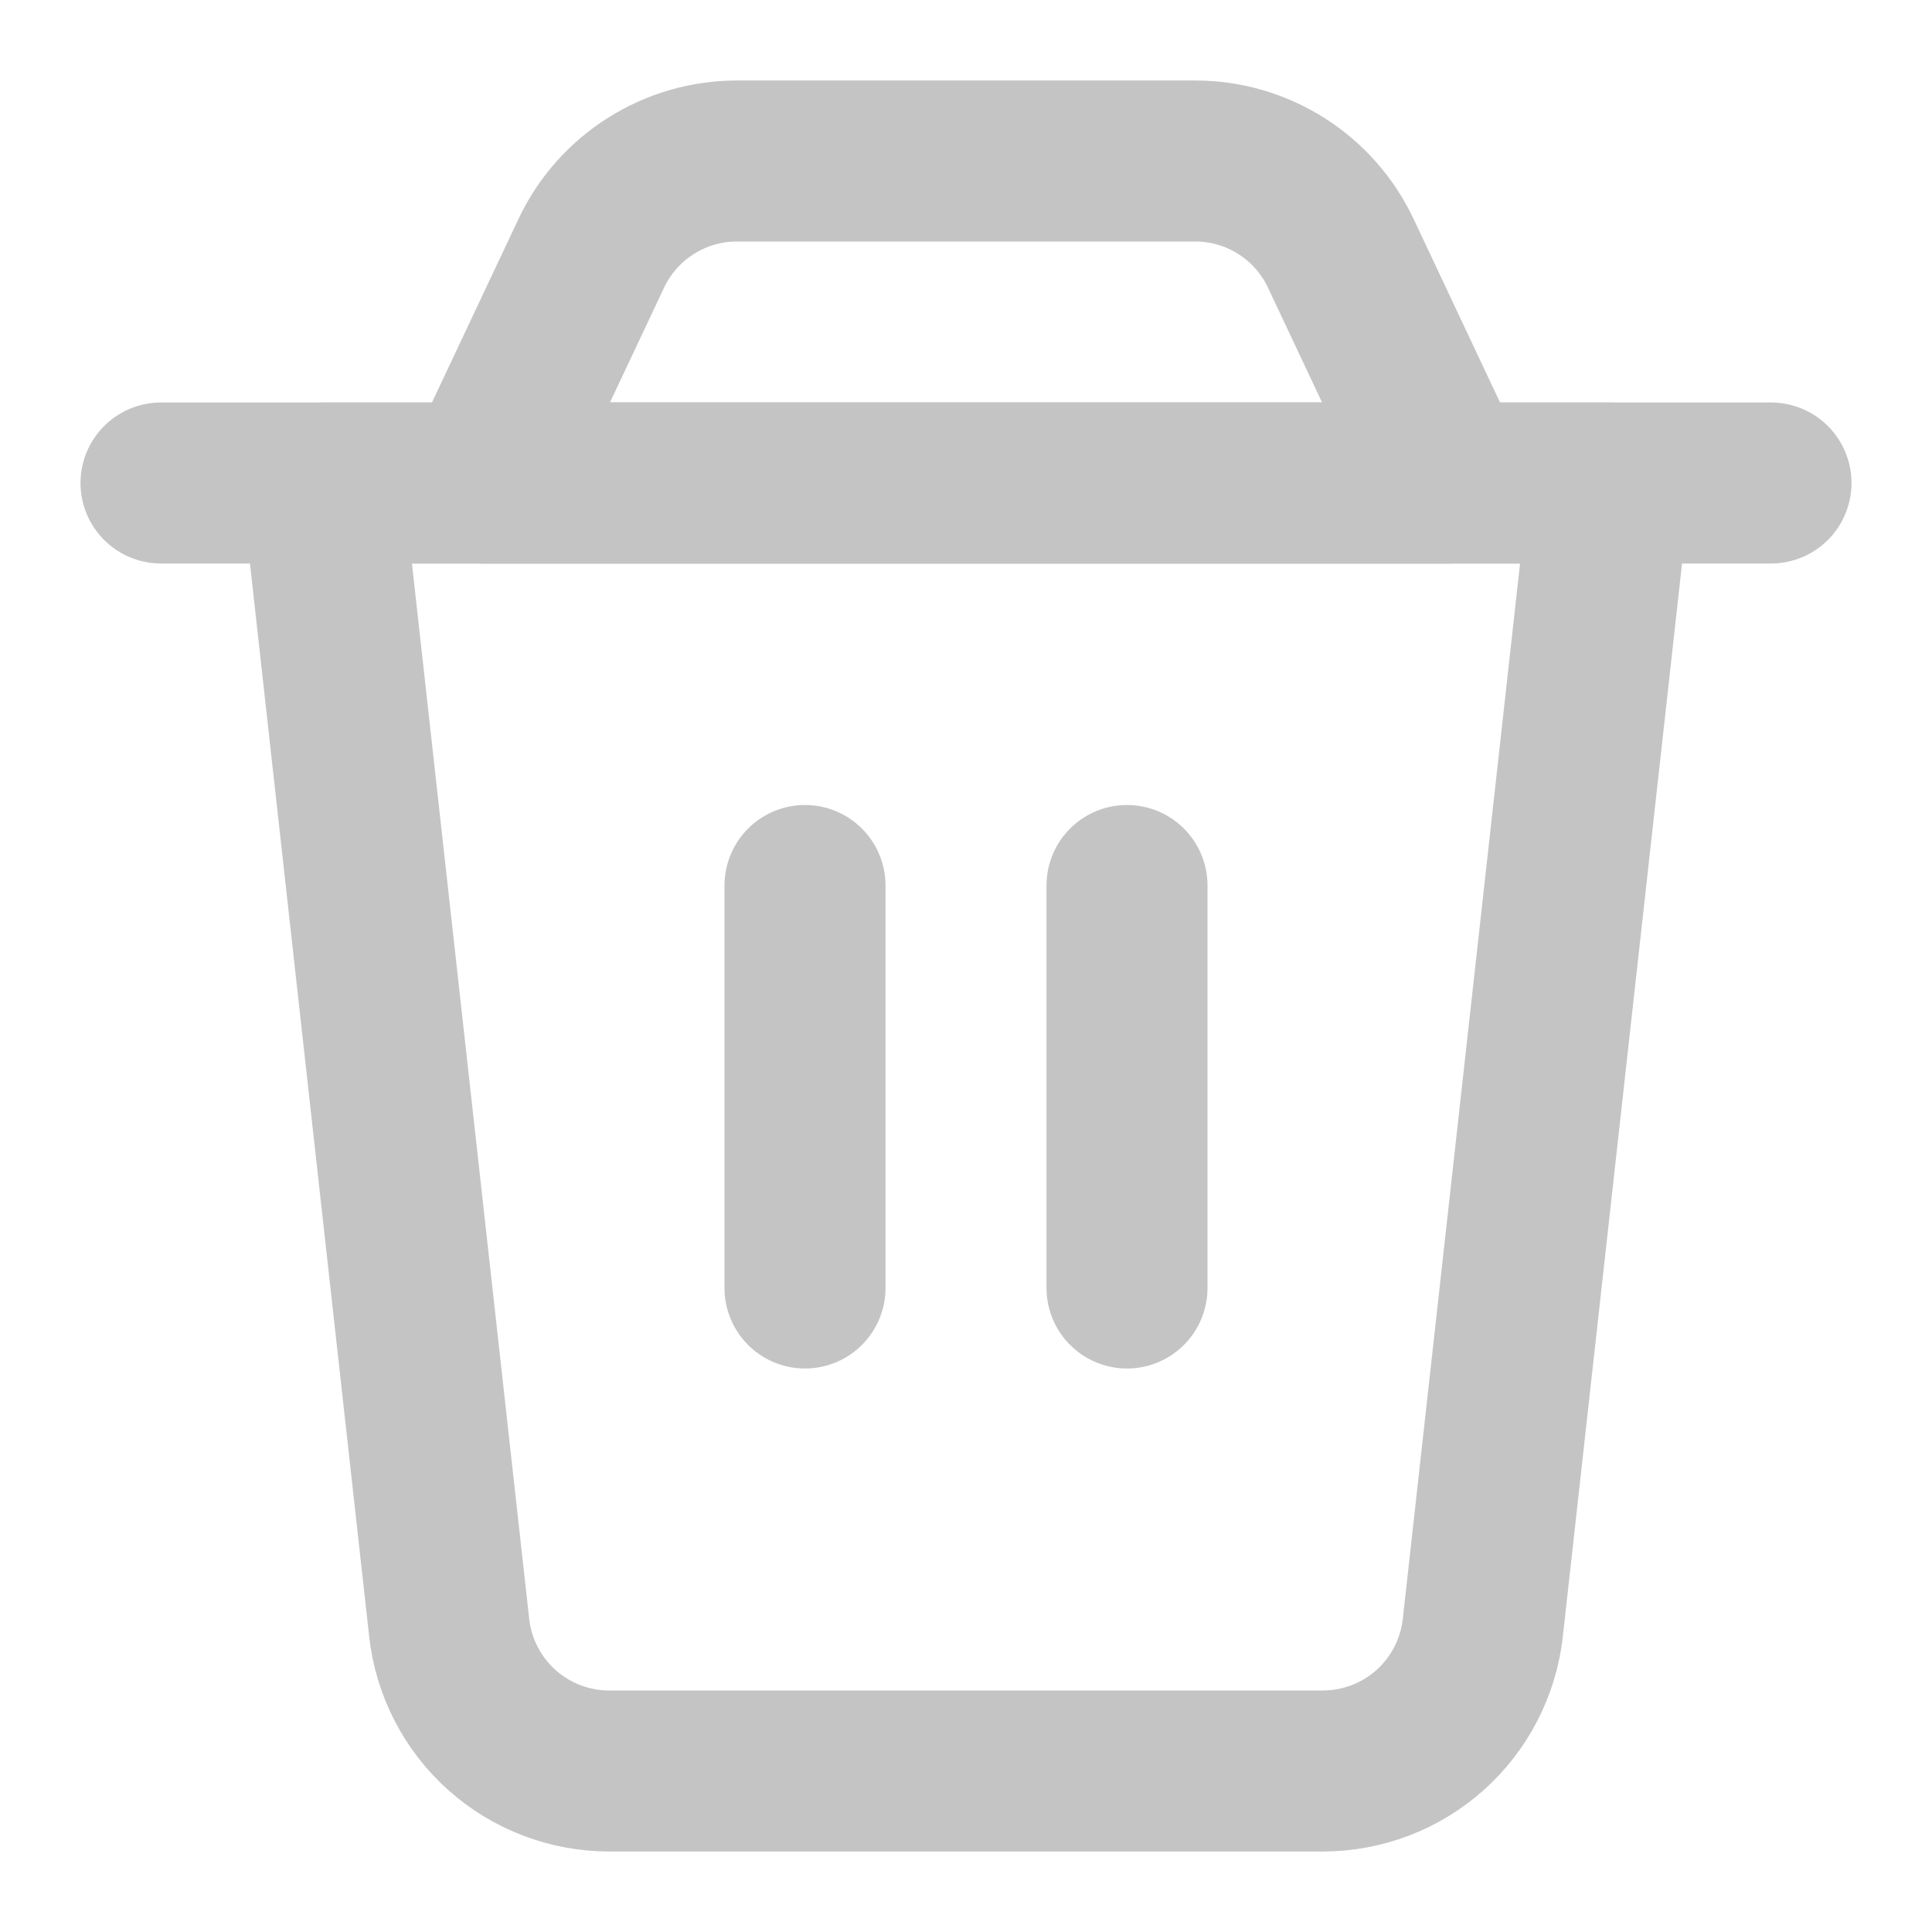
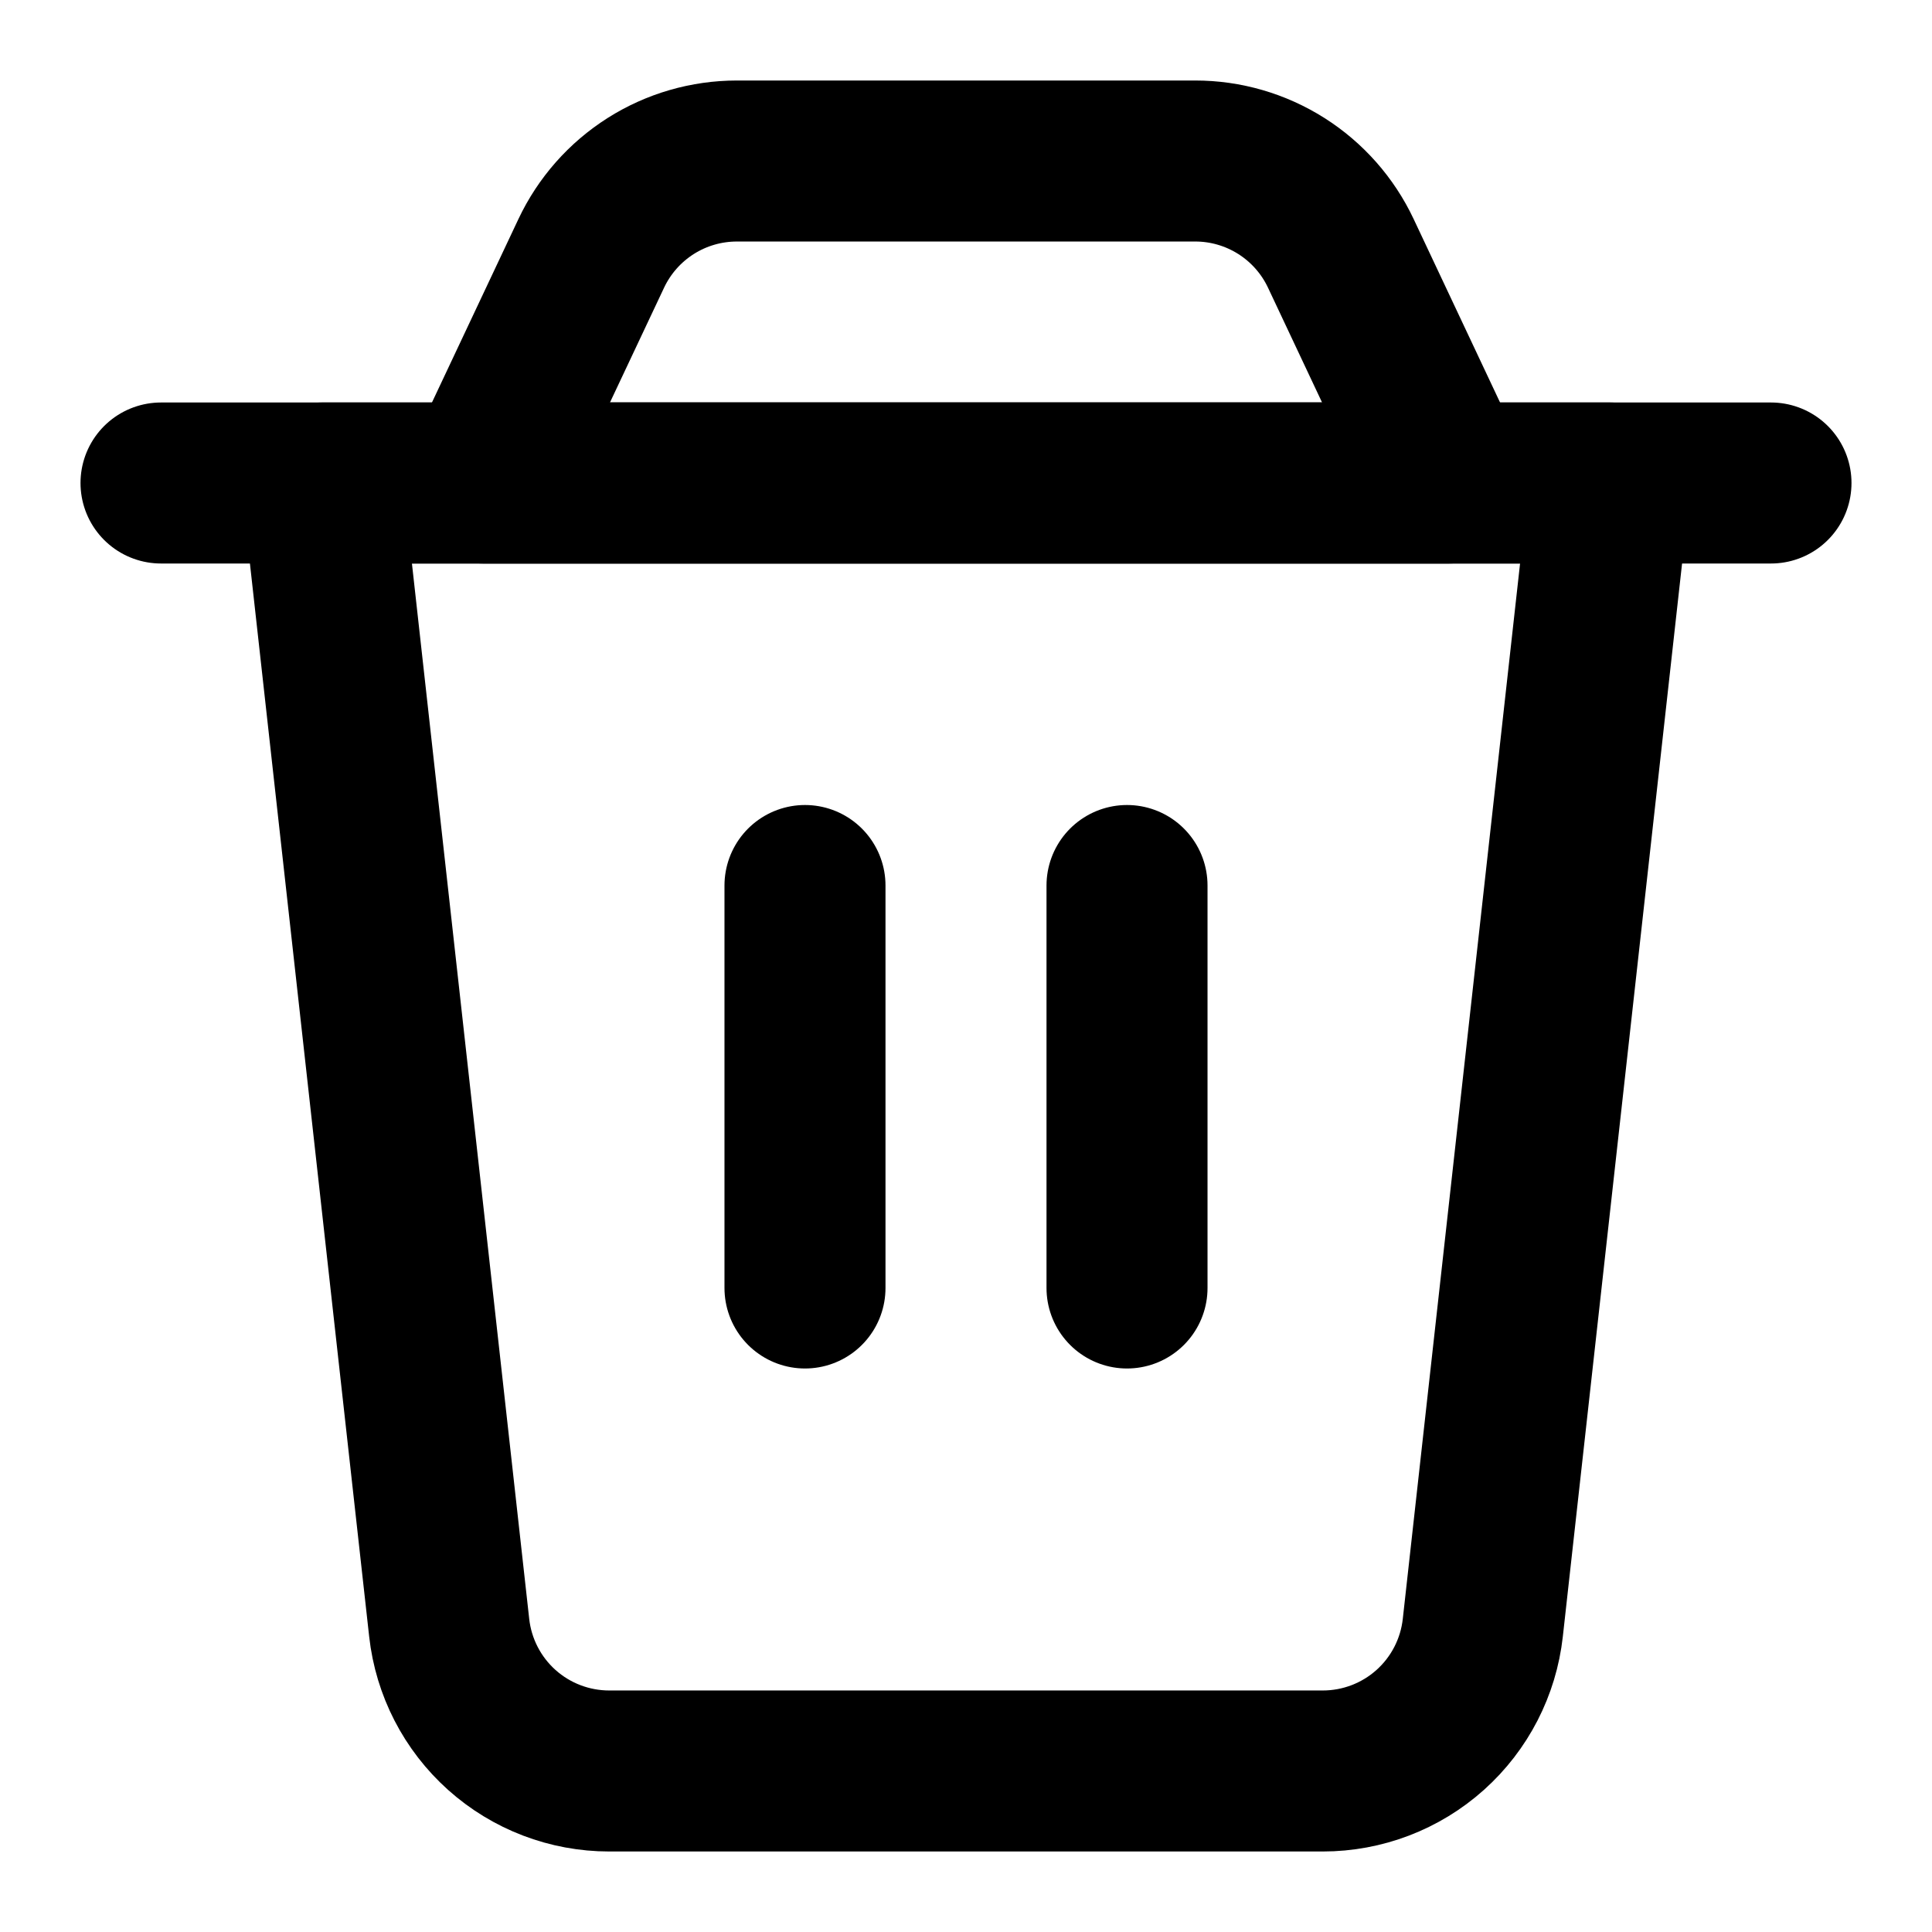
- <svg xmlns="http://www.w3.org/2000/svg" width="30" height="30" viewBox="0 0 30 30" fill="none">
-   <path d="M5 7.5H25L23.025 25.275C22.957 25.887 22.666 26.452 22.208 26.863C21.749 27.273 21.155 27.5 20.54 27.5H9.46C8.845 27.5 8.251 27.273 7.792 26.863C7.334 26.452 7.043 25.887 6.975 25.275L5 7.5Z" stroke="#C4C4C4" stroke-width="2.5" stroke-linecap="round" stroke-linejoin="round" />
-   <path d="M9.181 3.934C9.383 3.505 9.703 3.143 10.104 2.889C10.504 2.635 10.968 2.5 11.443 2.5H18.558C19.032 2.5 19.496 2.634 19.897 2.888C20.298 3.142 20.618 3.505 20.82 3.934L22.5 7.5H7.5L9.181 3.934Z" stroke="#C4C4C4" stroke-width="2.5" stroke-linecap="round" stroke-linejoin="round" />
-   <path d="M2.5 7.5H27.5" stroke="#C4C4C4" stroke-width="2.5" stroke-linecap="round" stroke-linejoin="round" />
-   <path d="M12.5 13.75V20" stroke="#C4C4C4" stroke-width="2.5" stroke-linecap="round" stroke-linejoin="round" />
-   <path d="M17.5 13.75V20" stroke="#C4C4C4" stroke-width="2.5" stroke-linecap="round" stroke-linejoin="round" />
+ <svg xmlns="http://www.w3.org/2000/svg" width="50" height="50" viewBox="0 0 50 50" fill="none">
+   <path d="M8.333 12.5H41.667L38.375 42.125C38.262 43.145 37.777 44.087 37.013 44.771C36.249 45.455 35.259 45.833 34.233 45.833H15.767C14.741 45.833 13.751 45.455 12.987 44.771C12.223 44.087 11.738 43.145 11.625 42.125L8.333 12.5Z" stroke="black" stroke-width="4.167" stroke-linecap="round" stroke-linejoin="round" />
+   <path d="M15.302 6.556C15.639 5.842 16.172 5.238 16.84 4.814C17.507 4.391 18.281 4.167 19.071 4.167H30.929C31.72 4.166 32.494 4.391 33.162 4.814C33.829 5.237 34.363 5.841 34.7 6.556L37.5 12.5H12.5L15.302 6.556Z" stroke="black" stroke-width="4.167" stroke-linecap="round" stroke-linejoin="round" />
+   <path d="M4.167 12.5H45.833" stroke="black" stroke-width="4.167" stroke-linecap="round" stroke-linejoin="round" />
+   <path d="M20.833 22.917V33.333" stroke="black" stroke-width="4.167" stroke-linecap="round" stroke-linejoin="round" />
+   <path d="M29.167 22.917V33.333" stroke="black" stroke-width="4.167" stroke-linecap="round" stroke-linejoin="round" />
</svg>
